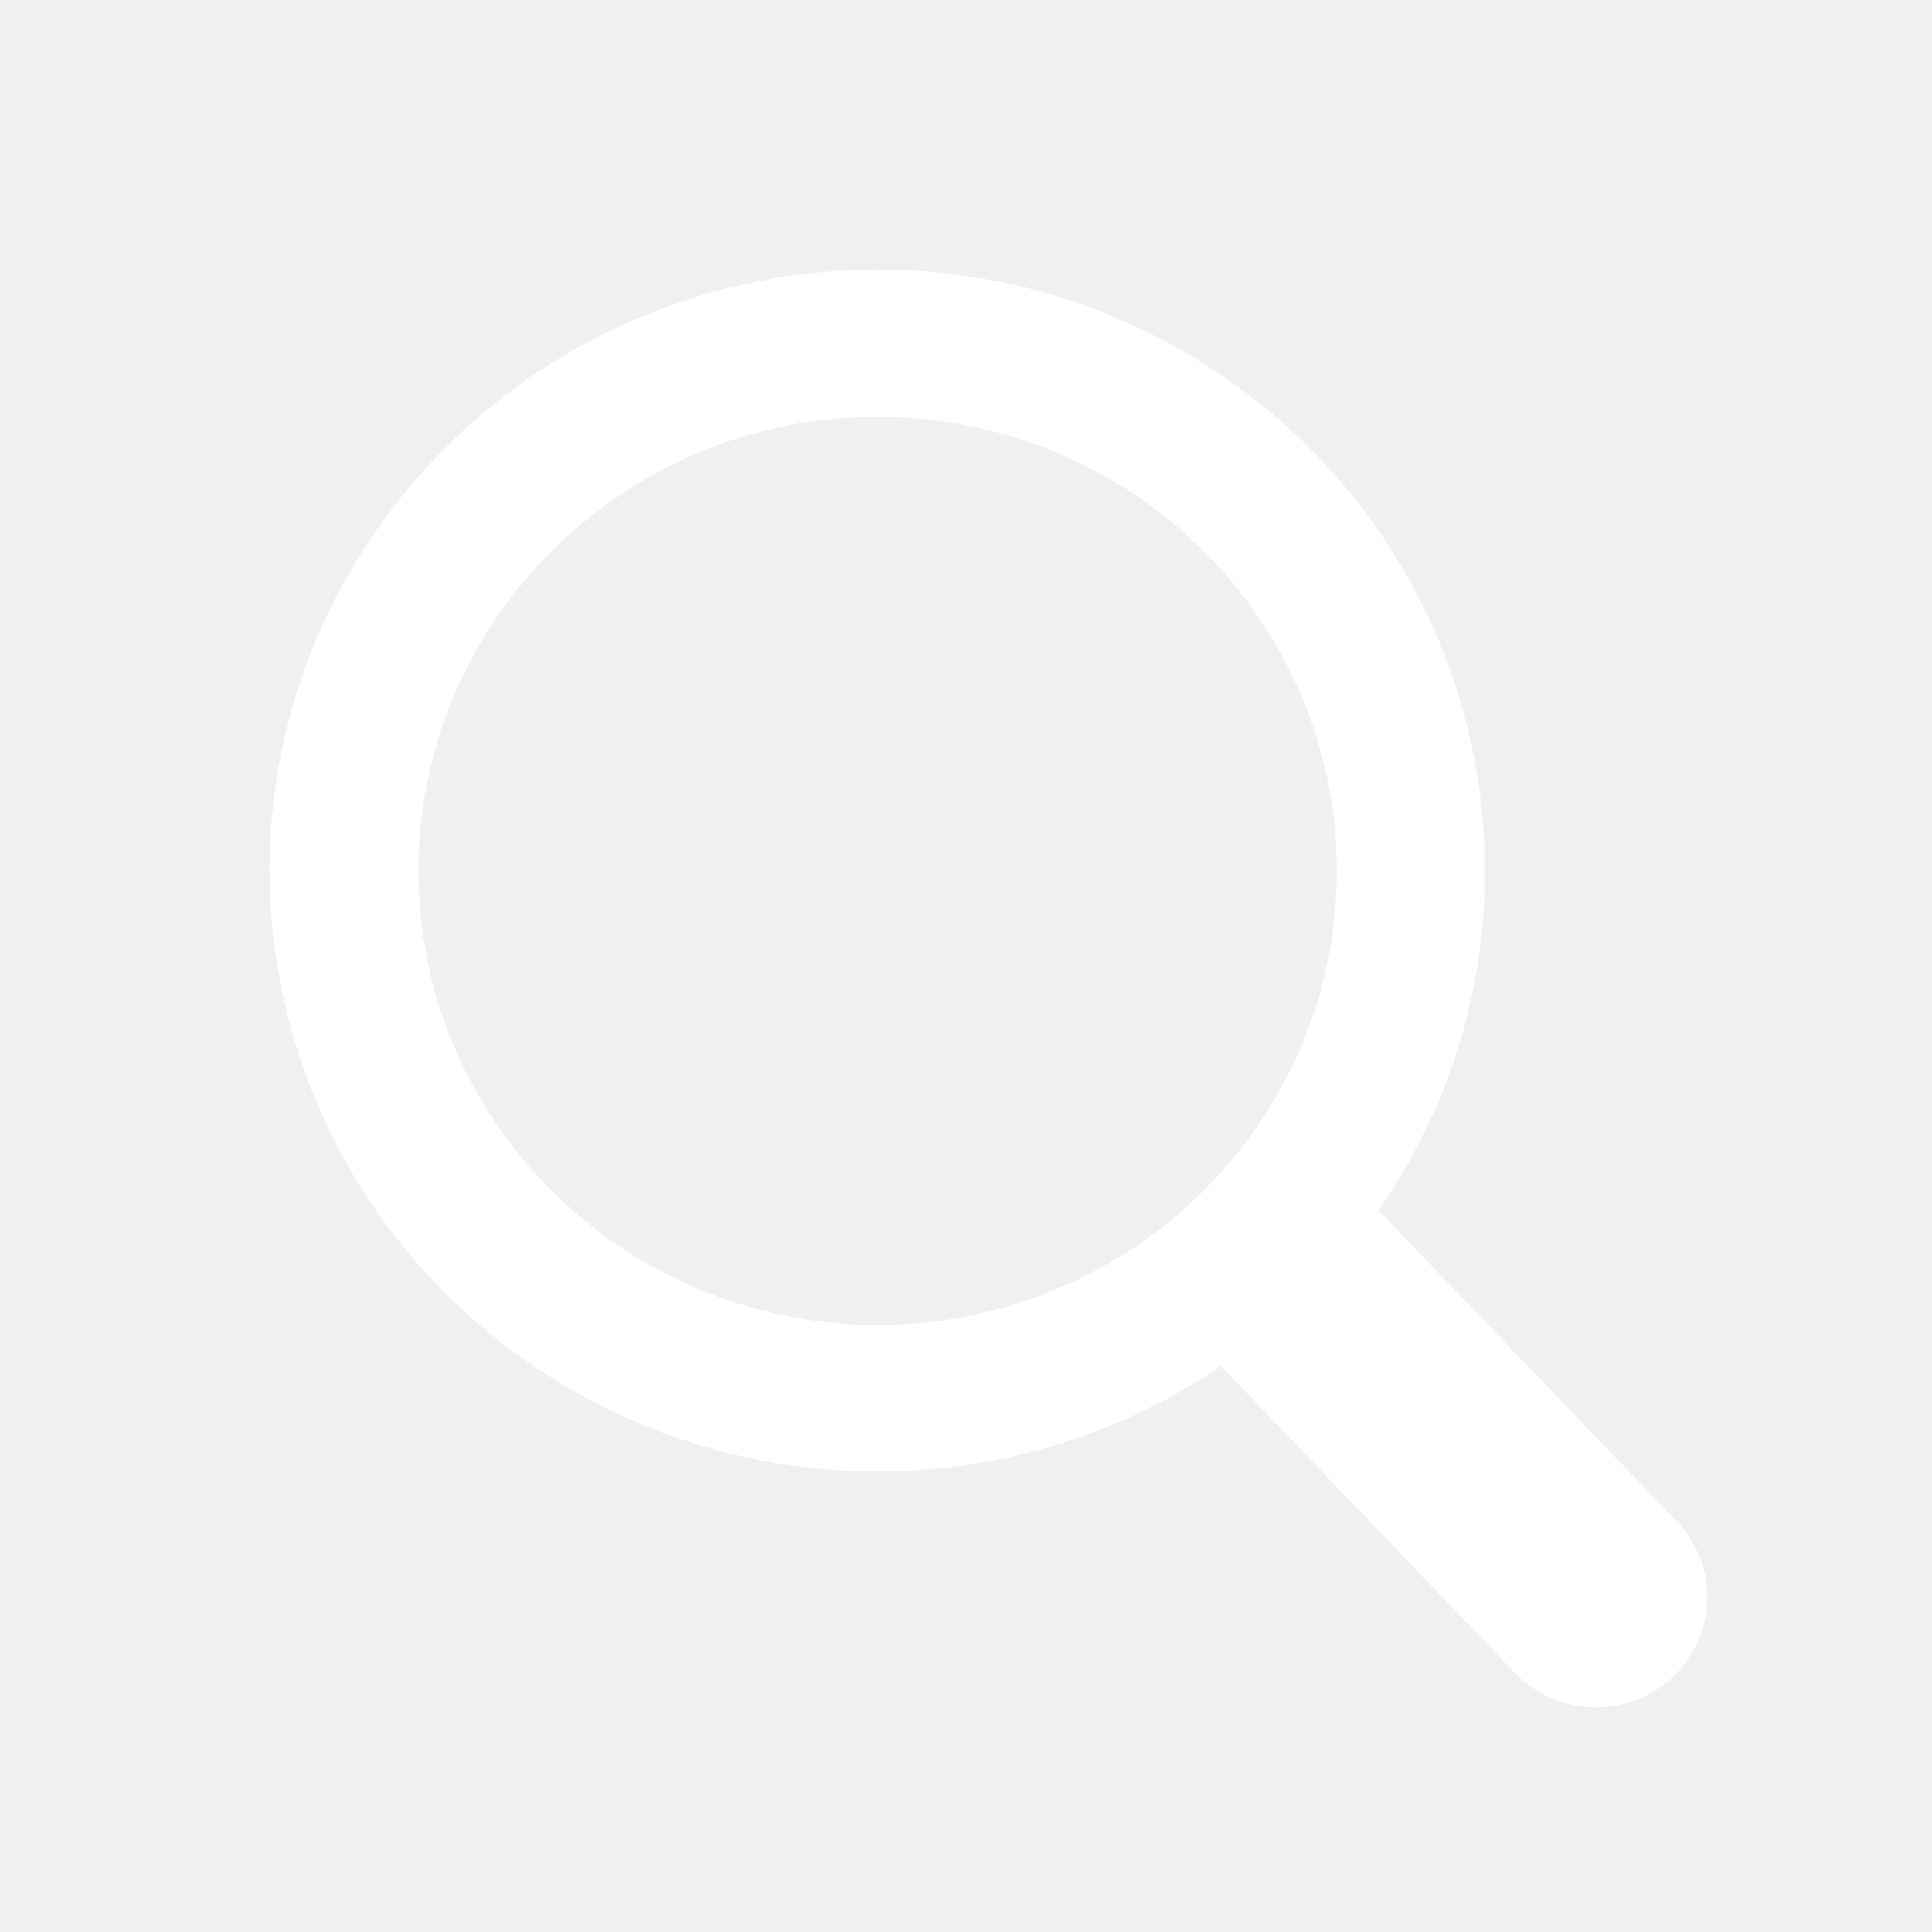
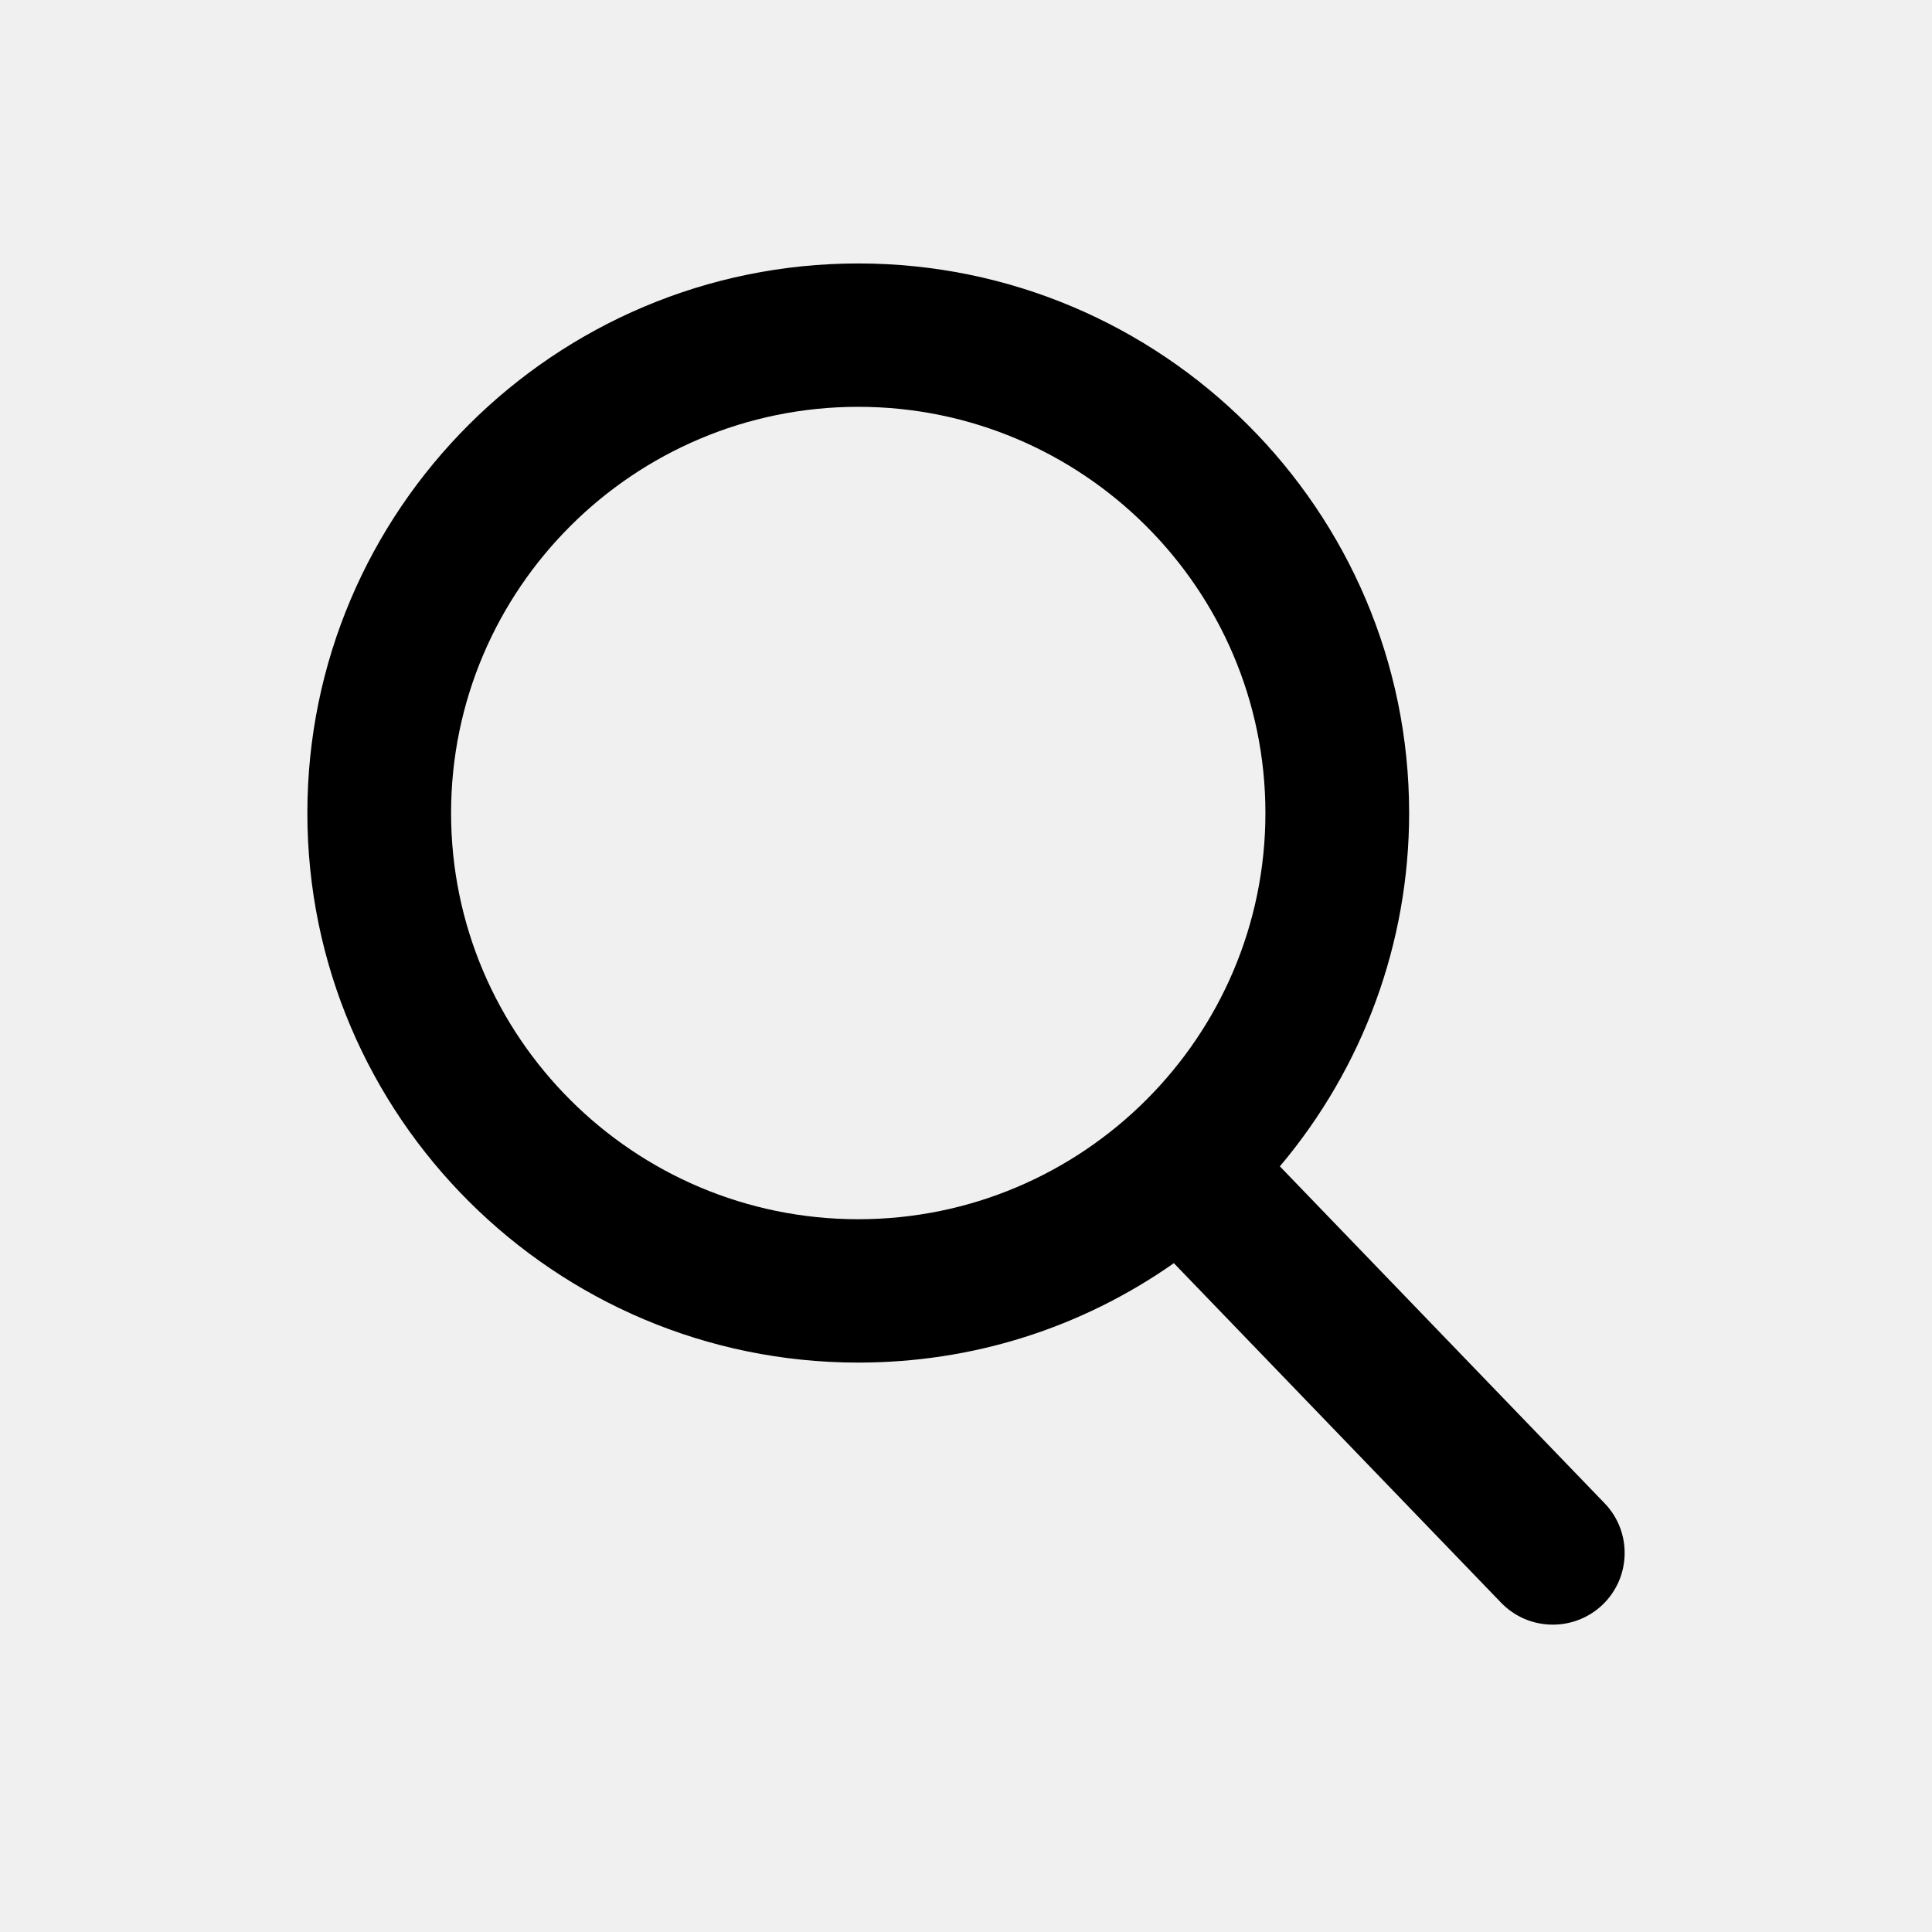
- <svg xmlns="http://www.w3.org/2000/svg" width="43px" height="43px" viewBox="0 0 43 43" version="1.1">
-   <g id="Artboard-Copy-8" stroke="none" stroke-width="1" fill="none" fill-rule="evenodd">
-     <path d="M19.542,29.489 C13.898,29.493 9.319,24.972 9.315,19.391 C9.311,13.81 13.883,9.282 19.527,9.278 C25.171,9.274 29.749,13.795 29.753,19.376 C29.756,22.86 27.944,26.099 24.958,27.948 C23.334,28.953 21.458,29.487 19.542,29.489 L19.542,29.489 Z M30.68,26.938 C30.684,26.932 30.689,26.927 30.693,26.921 C34.907,20.822 33.323,12.5 27.156,8.333 C20.989,4.166 12.573,5.732 8.359,11.83 C4.145,17.929 5.729,26.251 11.896,30.418 C16.497,33.527 22.555,33.527 27.156,30.418 C27.162,30.414 27.168,30.41 27.174,30.406 L33.767,37.282 C34.736,38.239 36.306,38.239 37.274,37.282 C38.242,36.324 38.242,34.772 37.274,33.815 L30.68,26.938 Z" id="Fill-1-Copy" fill="#FFFFFF" />
+ <svg xmlns="http://www.w3.org/2000/svg" width="44px" height="44px" viewBox="0 0 44 44" version="1.1">
+   <g id="Artboard" stroke="none" stroke-width="1" fill="none" fill-rule="evenodd">
+     <g id="Search-Icon" transform="translate(7, 6)" fill="#000000" fill-rule="nonzero">
+       <path d="M29.544,28.236 L22.148,20.563 C24.05,18.307 25.092,15.47 25.092,12.516 C25.092,5.615 19.464,0 12.546,0 C5.628,0 0,5.615 0,12.516 C0,19.418 5.628,25.032 12.546,25.032 C15.143,25.032 17.618,24.251 19.734,22.768 L27.185,30.499 C27.497,30.822 27.916,31 28.365,31 C28.789,31 29.193,30.838 29.499,30.545 C30.149,29.92 30.17,28.885 29.544,28.236 Z M12.546,3.265 C17.659,3.265 21.819,7.415 21.819,12.516 C21.819,17.617 17.659,21.767 12.546,21.767 C7.433,21.767 3.273,17.617 3.273,12.516 C3.273,7.415 7.433,3.265 12.546,3.265 Z" id="Shape" />
+     </g>
  </g>
</svg>
